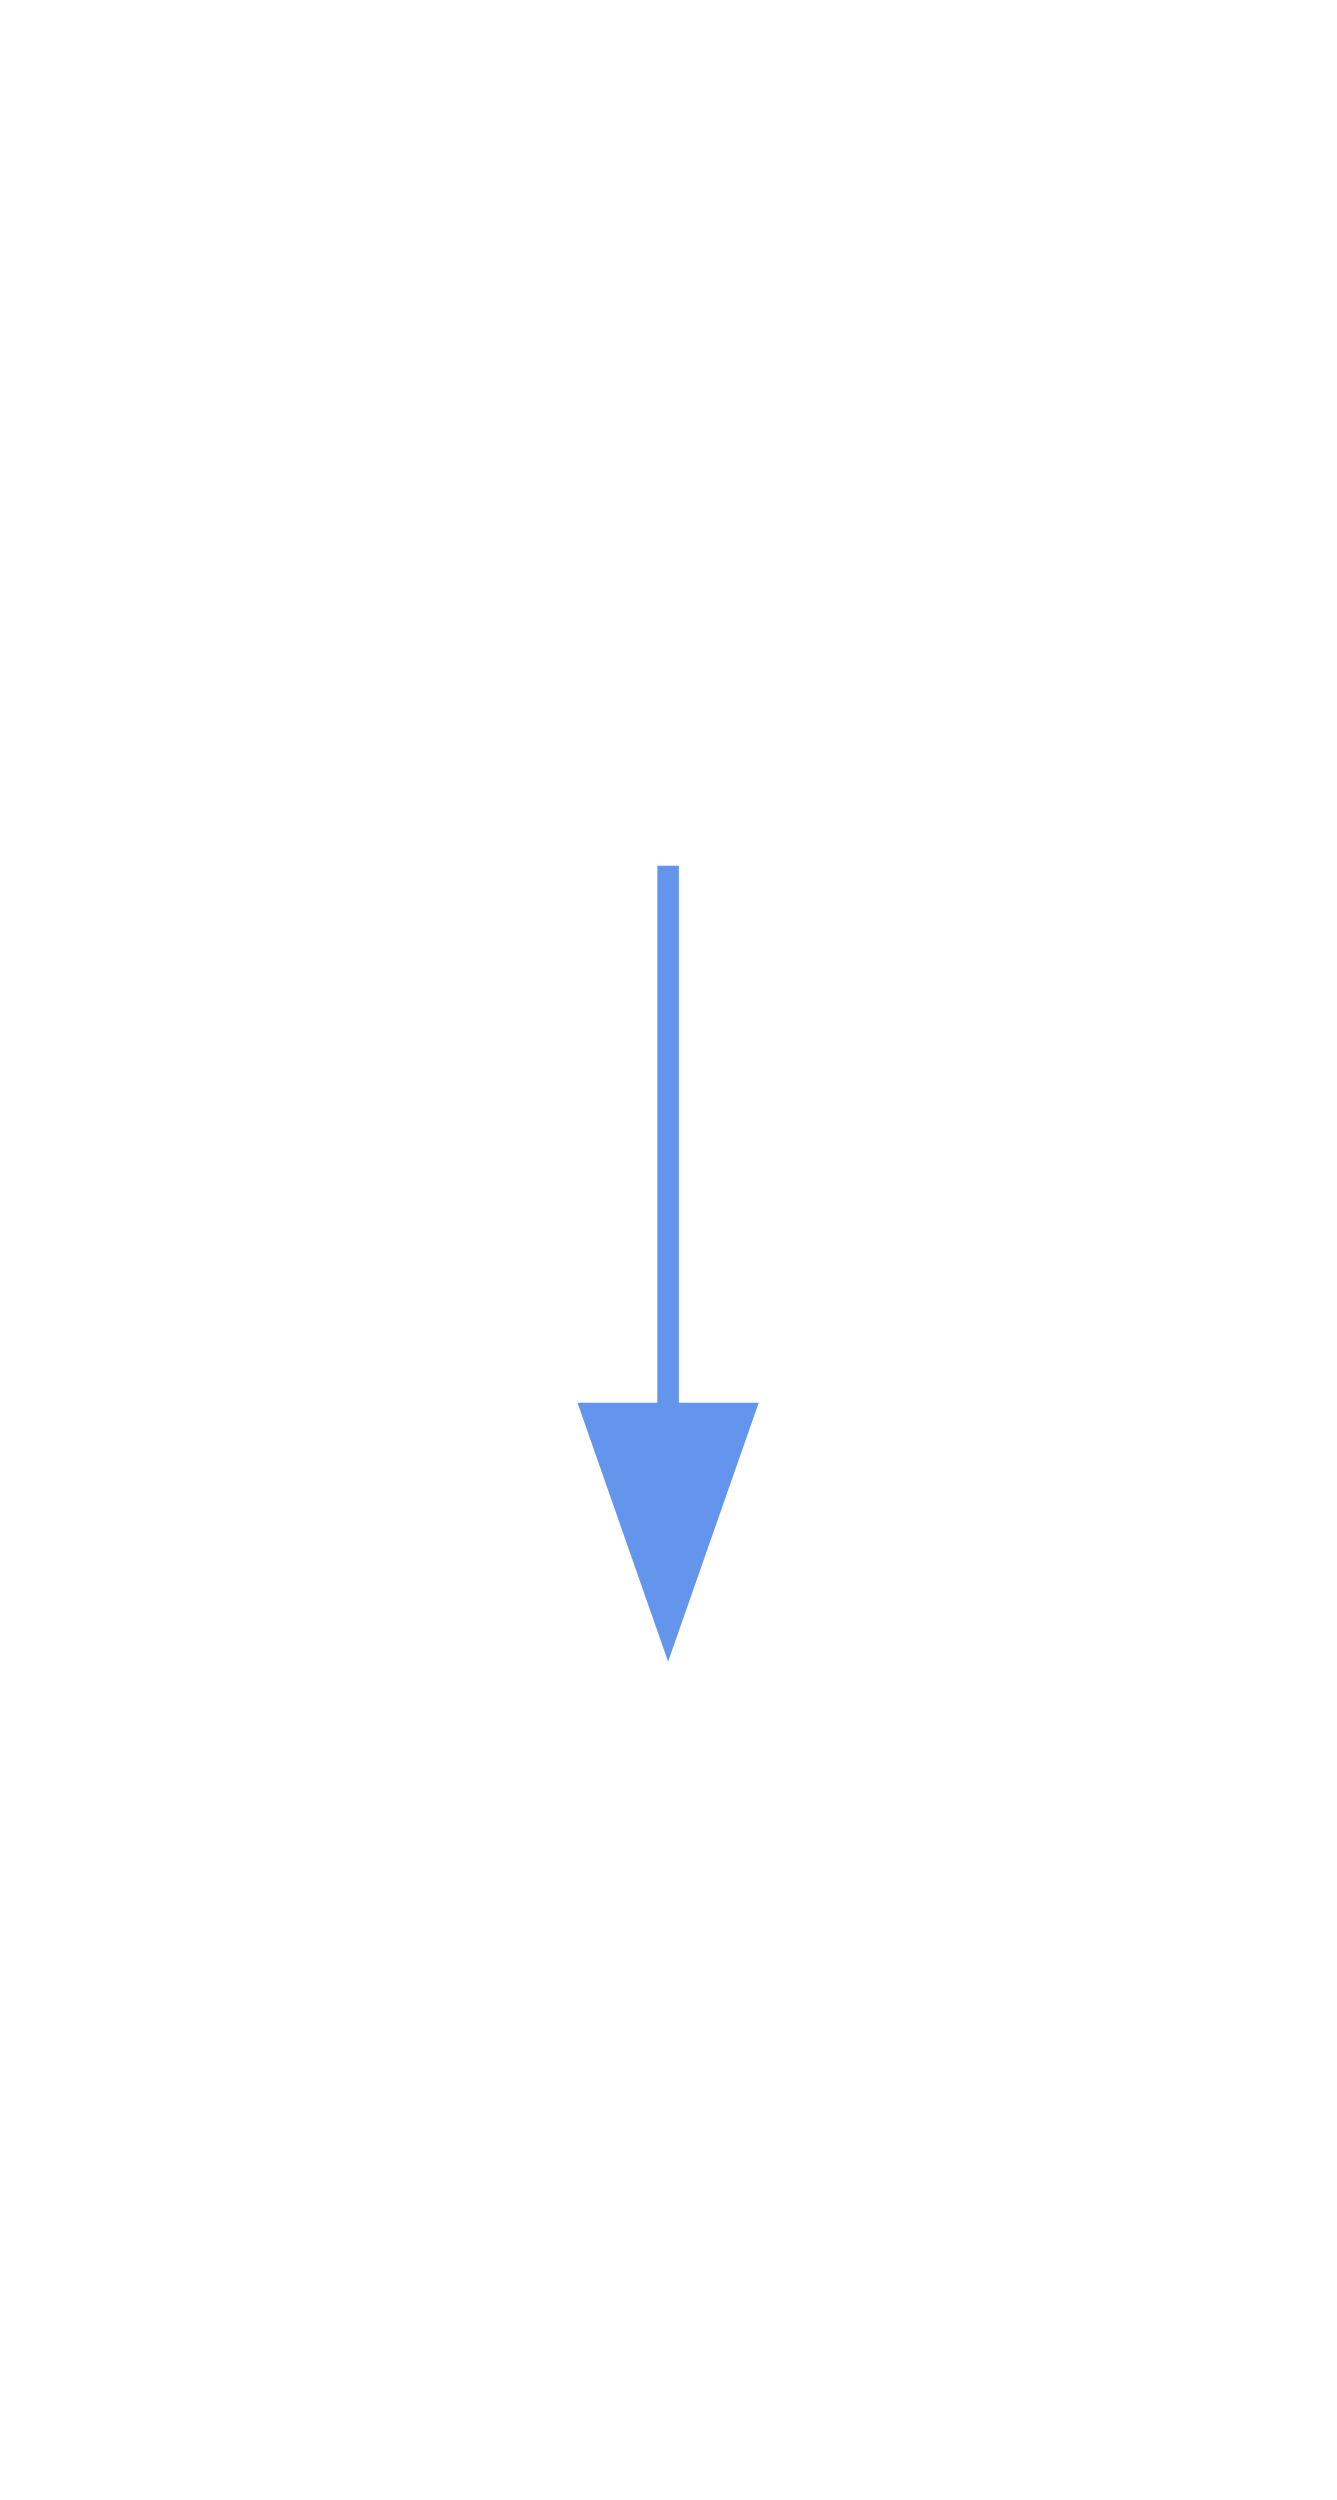
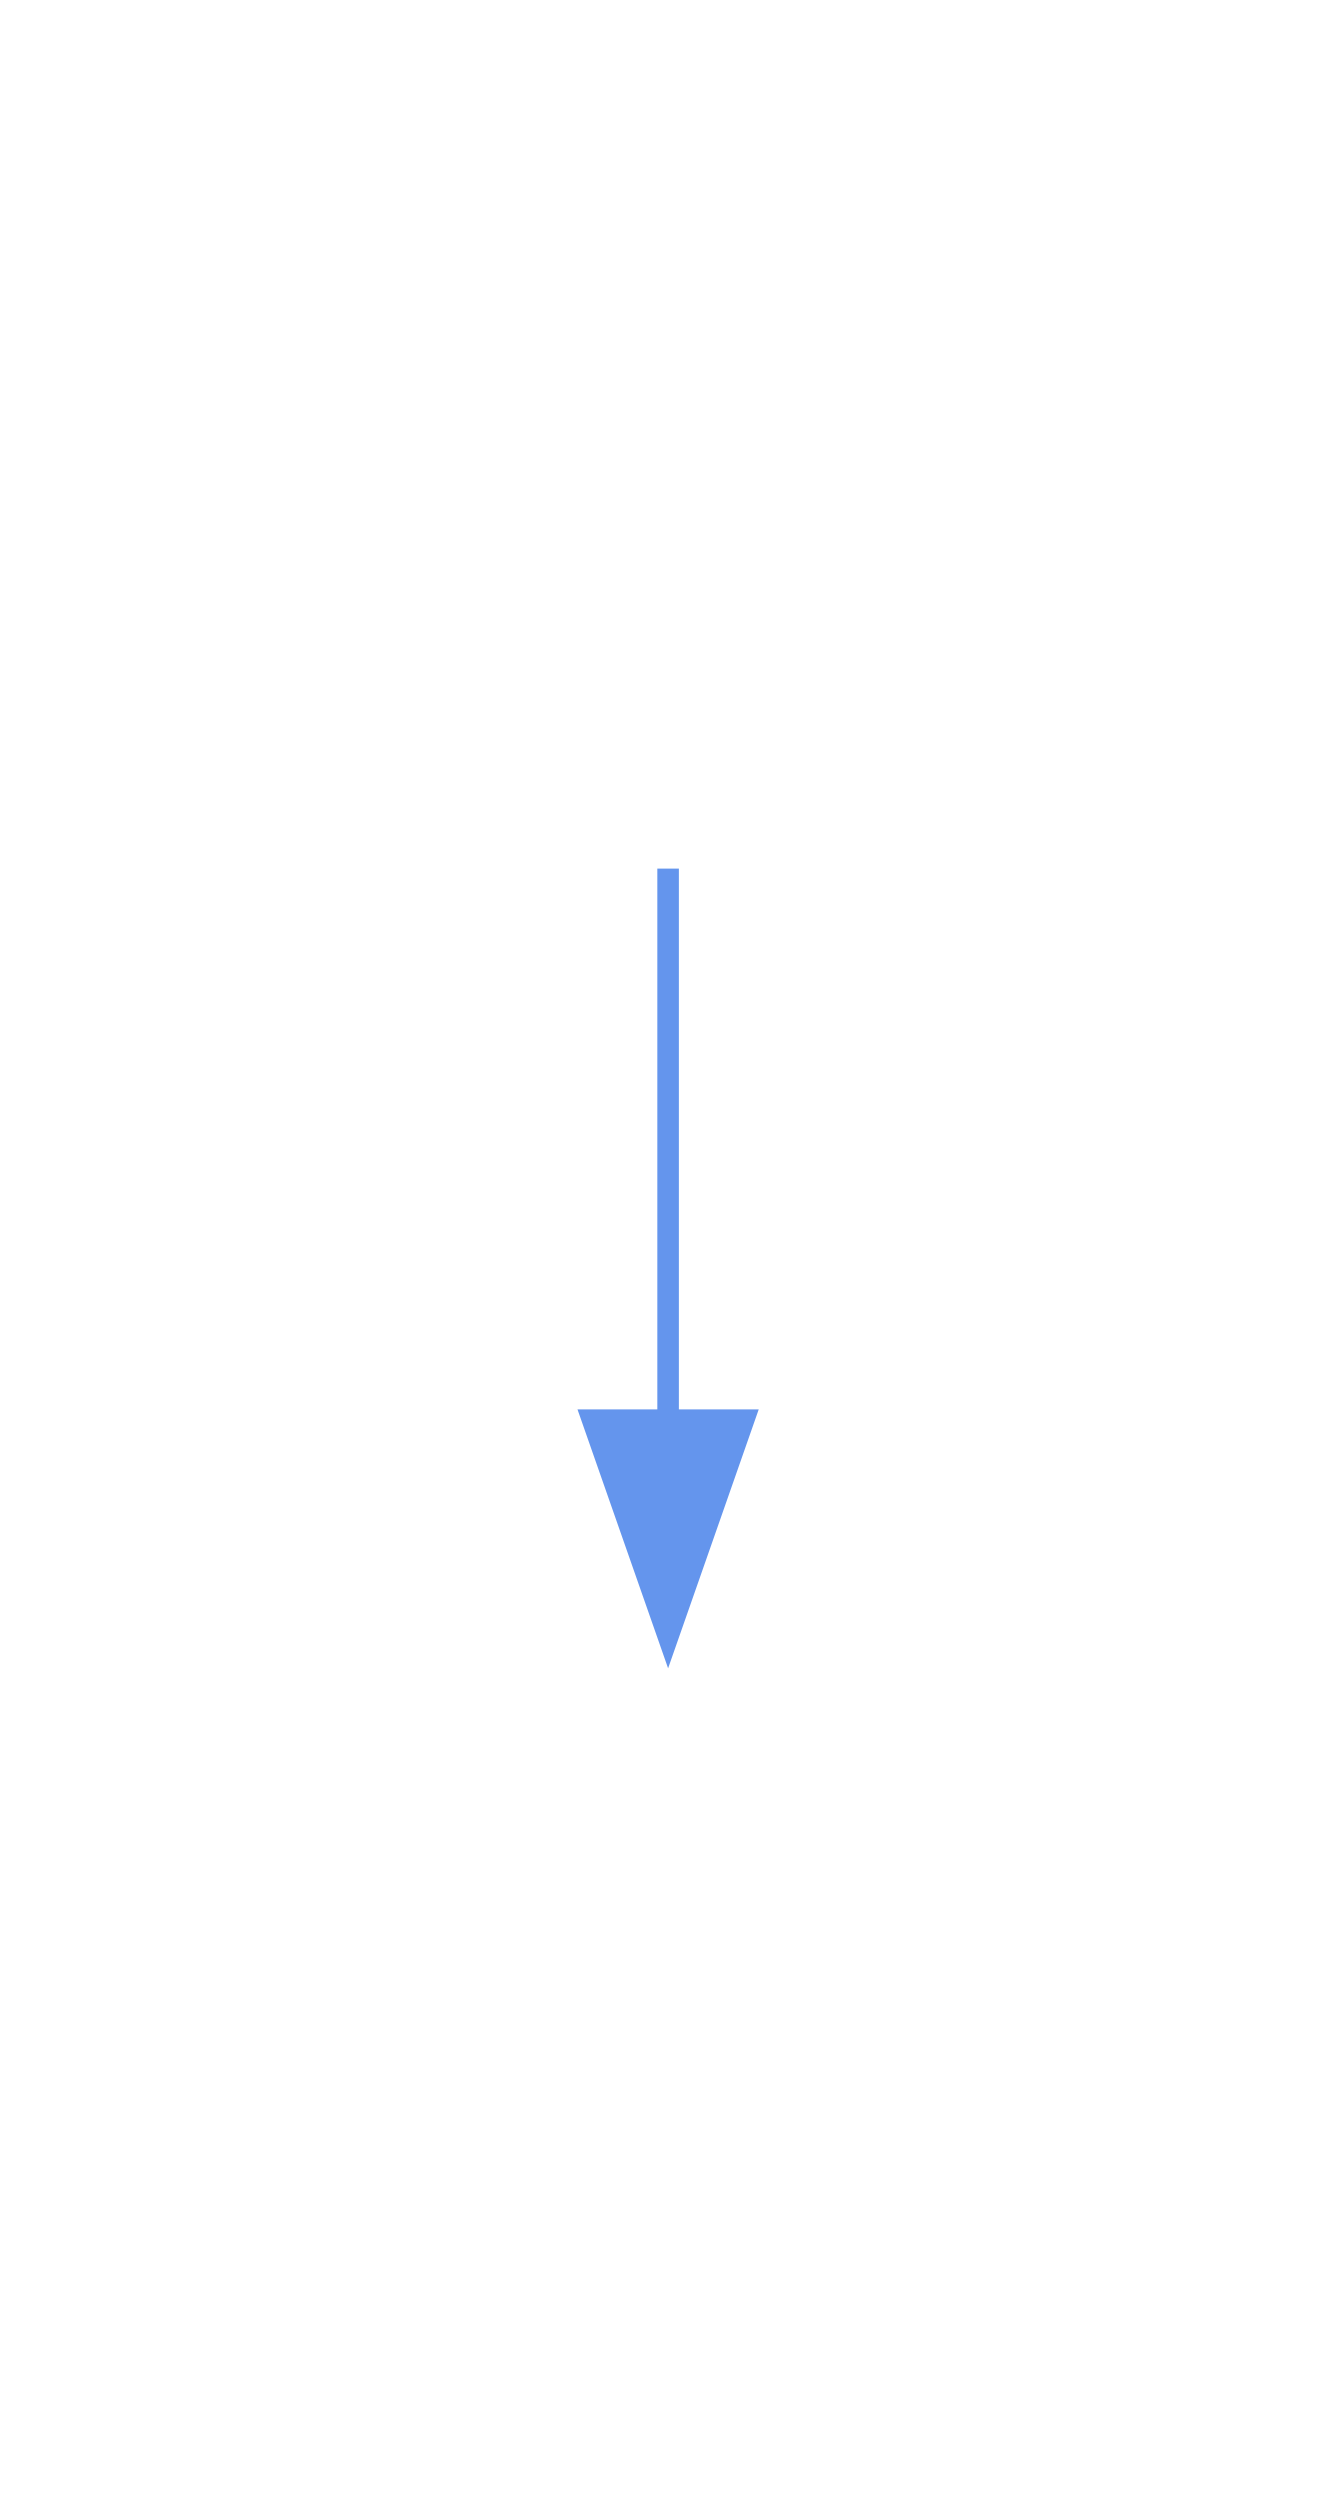
<svg xmlns="http://www.w3.org/2000/svg" width="62pt" height="116pt" viewBox="0.00 0.00 62.00 116.00">
-   <g id="graph1" class="graph" transform="scale(1 1) rotate(0) translate(4 112)">
+   <g id="graph0" class="graph" transform="scale(1 1) rotate(0) translate(4 112)">
    <polygon fill="white" stroke="white" points="-4,5 -4,-112 59,-112 59,5 -4,5" />
    <g id="node1" class="node">
      <ellipse fill="none" stroke="none" cx="27" cy="-90" rx="27" ry="18" />
    </g>
    <g id="node2" class="node">
      <ellipse fill="none" stroke="none" cx="27" cy="-18" rx="27" ry="18" />
    </g>
-     <g id="edge2" class="edge">
-       <path fill="none" stroke="cornflowerblue" d="M27,-71.831C27,-64.131 27,-54.974 27,-46.417" />
-       <polygon fill="cornflowerblue" stroke="cornflowerblue" points="30.5,-46.413 27,-36.413 23.5,-46.413 30.5,-46.413" />
+     <g id="edge1" class="edge">
+       <path fill="none" stroke="cornflowerblue" d="M27,-71.697C27,-63.983 27,-54.712 27,-46.112" />
+       <polygon fill="cornflowerblue" stroke="cornflowerblue" points="30.5,-46.104 27,-36.104 23.5,-46.104 30.5,-46.104" />
    </g>
  </g>
</svg>
